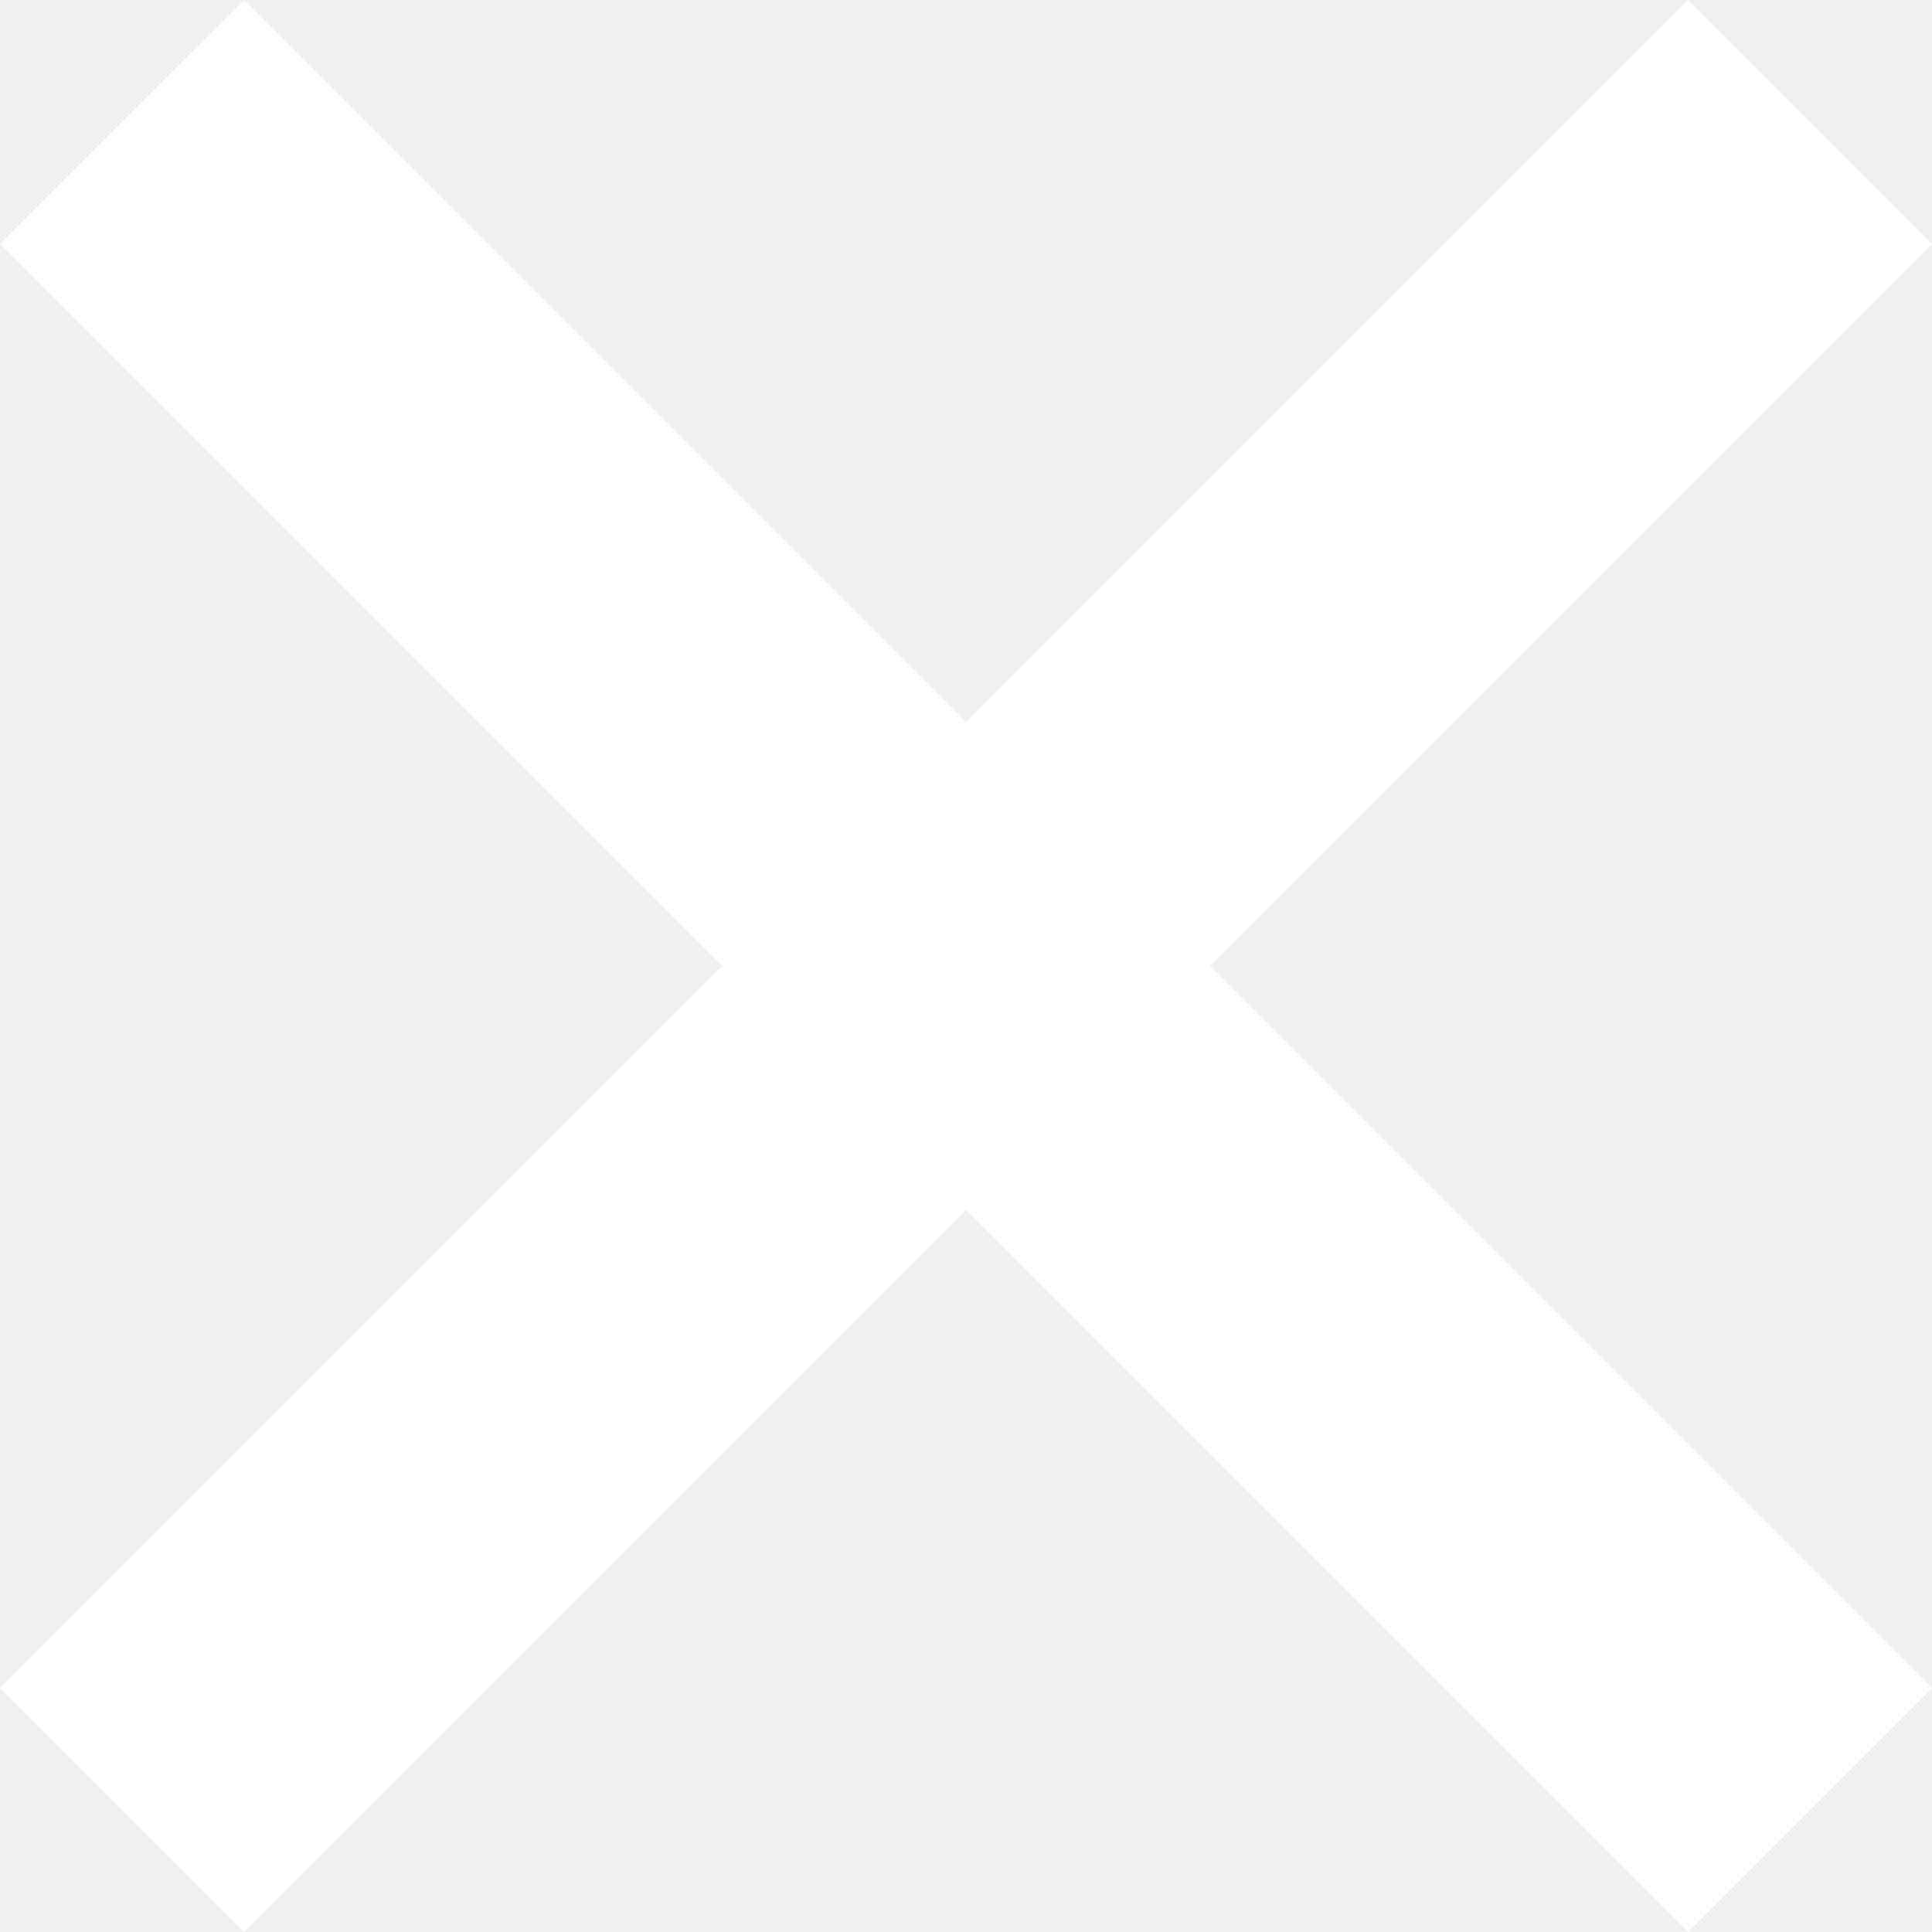
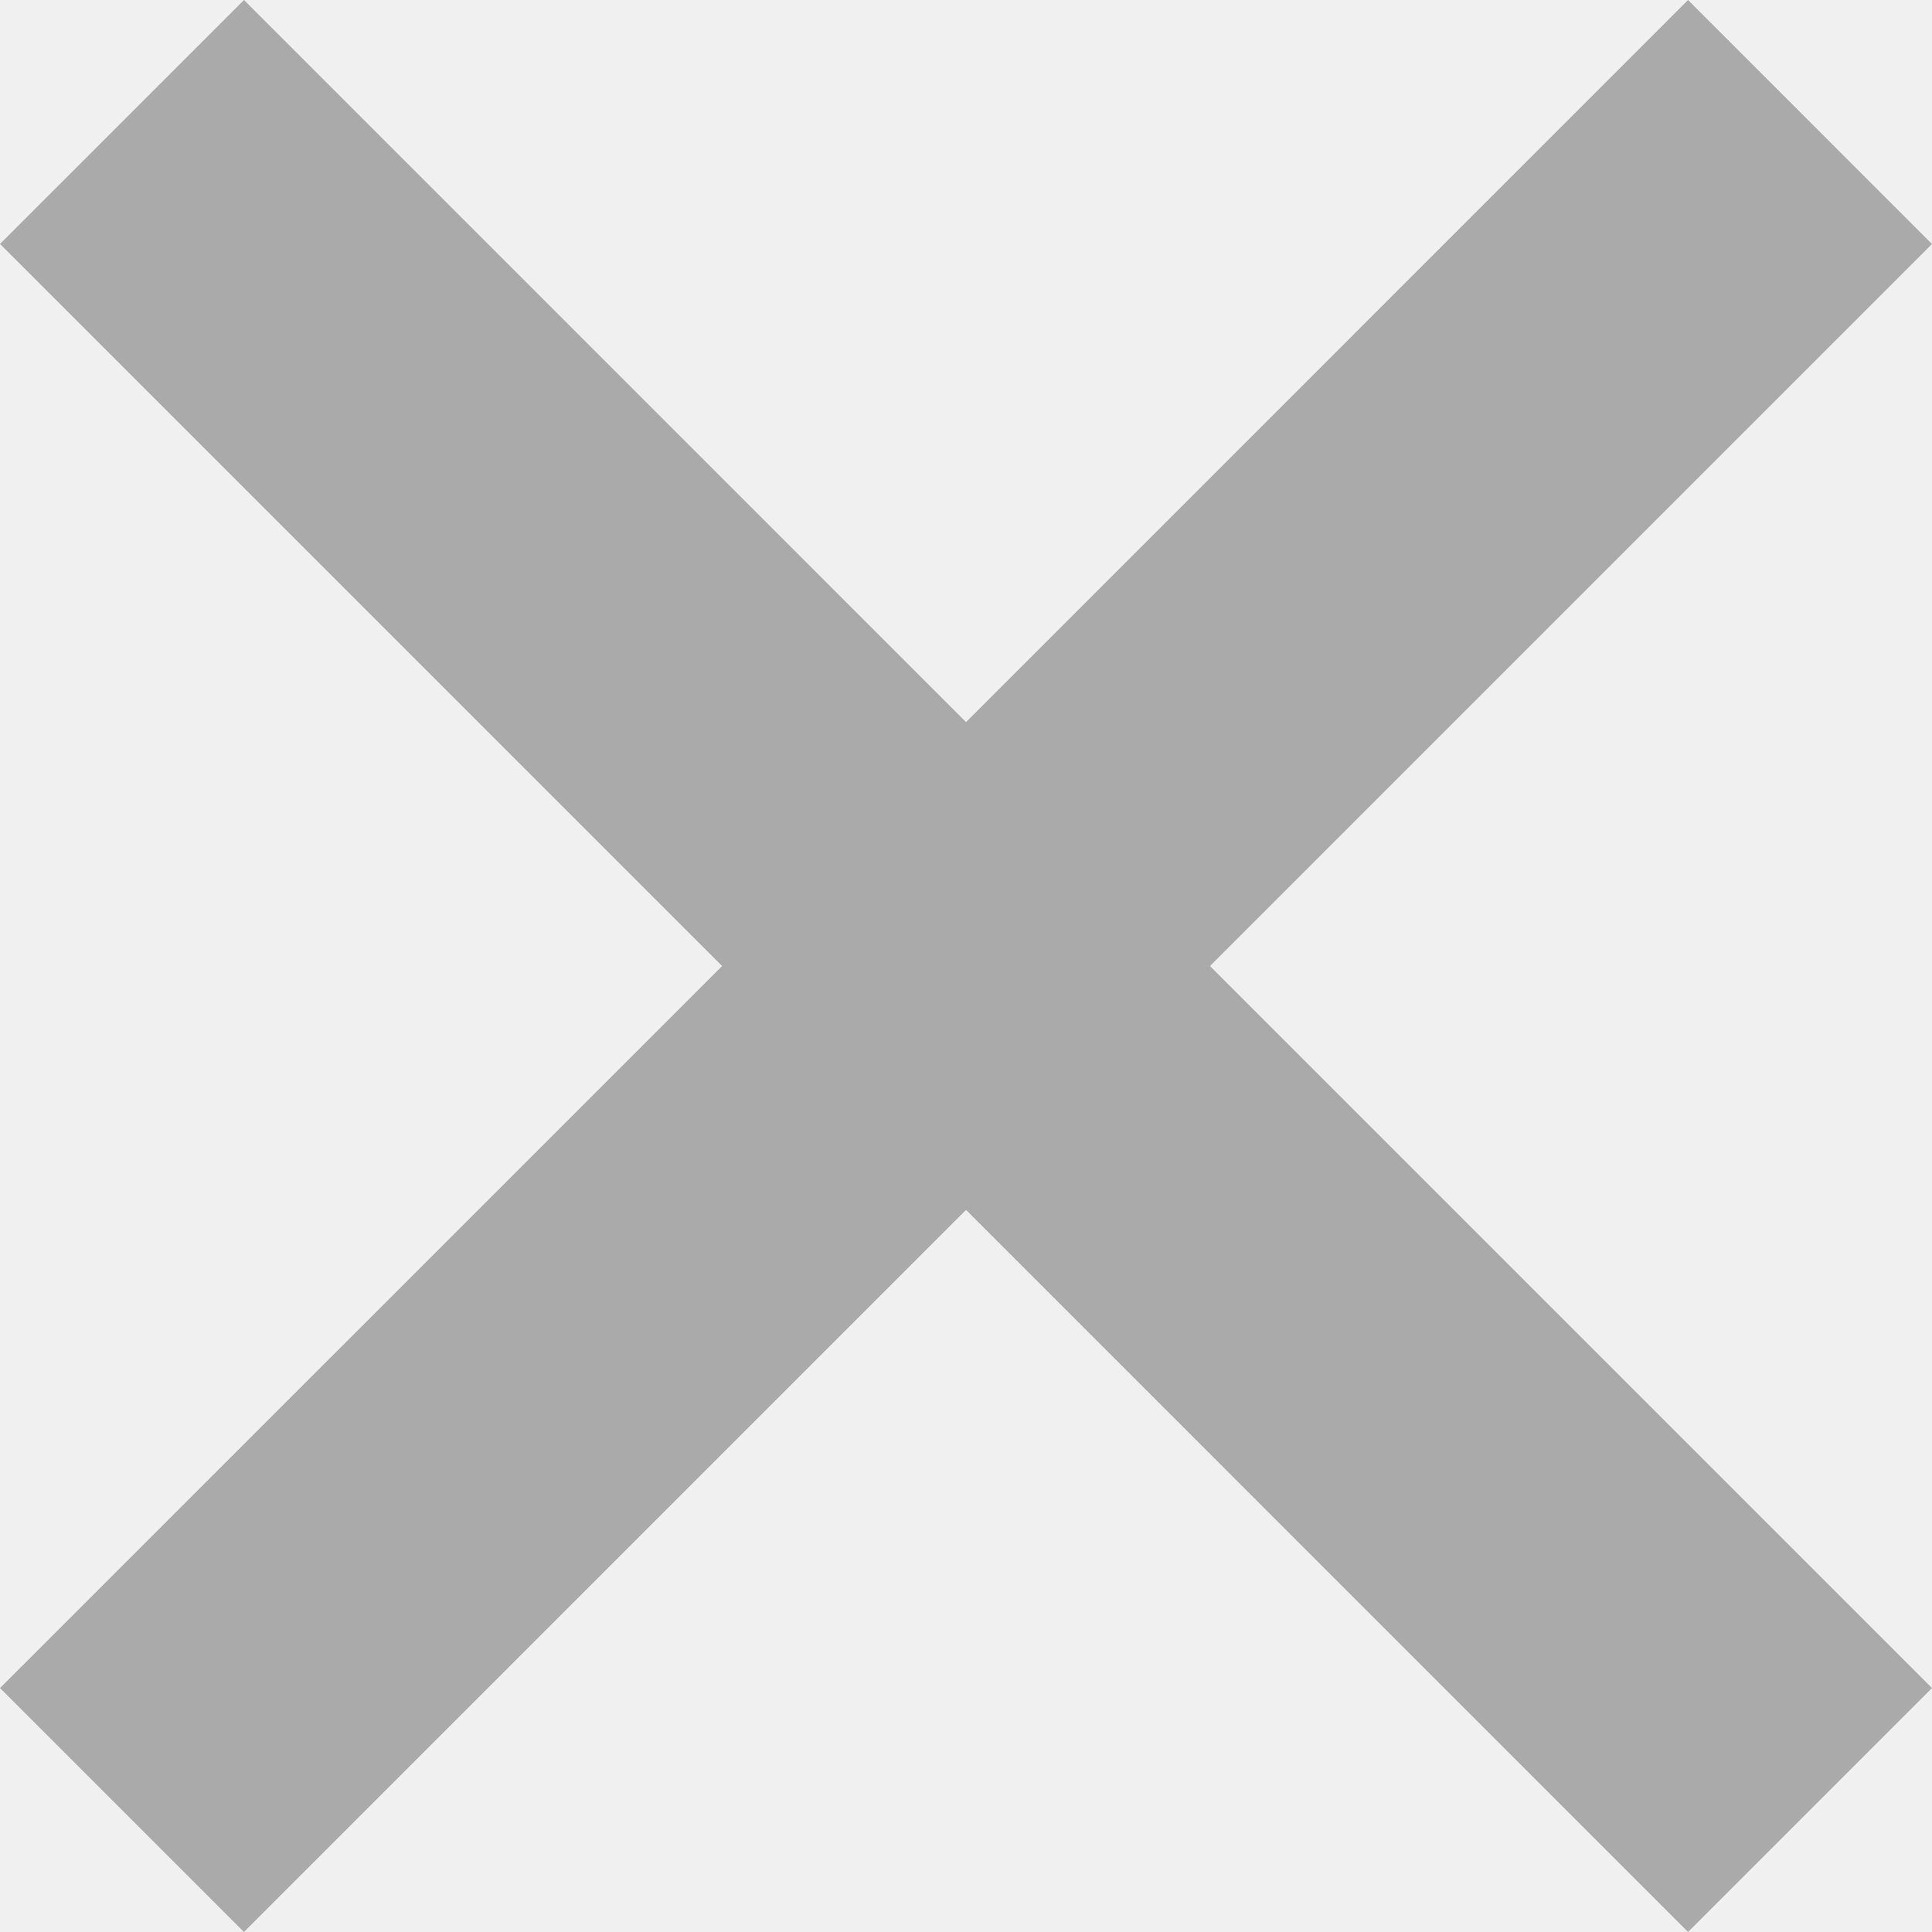
- <svg xmlns="http://www.w3.org/2000/svg" version="1.0" id="Layer_1" fill="#ffffff" x="0px" y="0px" width="22.199px" height="22.199px" viewBox="0 0 22.199 22.199" enable-background="new 0 0 22.199 22.199" xml:space="preserve">
+ <svg xmlns="http://www.w3.org/2000/svg" version="1.0" id="Layer_1" fill="#aaa" x="0px" y="0px" width="22.199px" height="22.199px" viewBox="0 0 22.199 22.199" enable-background="new 0 0 22.199 22.199" xml:space="preserve">
  <polygon points="22.199,2.804 19.396,0 11.1,8.297 2.804,0 0,2.803 8.297,11.1 0,19.396 2.803,22.199 11.1,13.902 19.396,22.199 22.199,19.396 13.903,11.1 " />
</svg>
